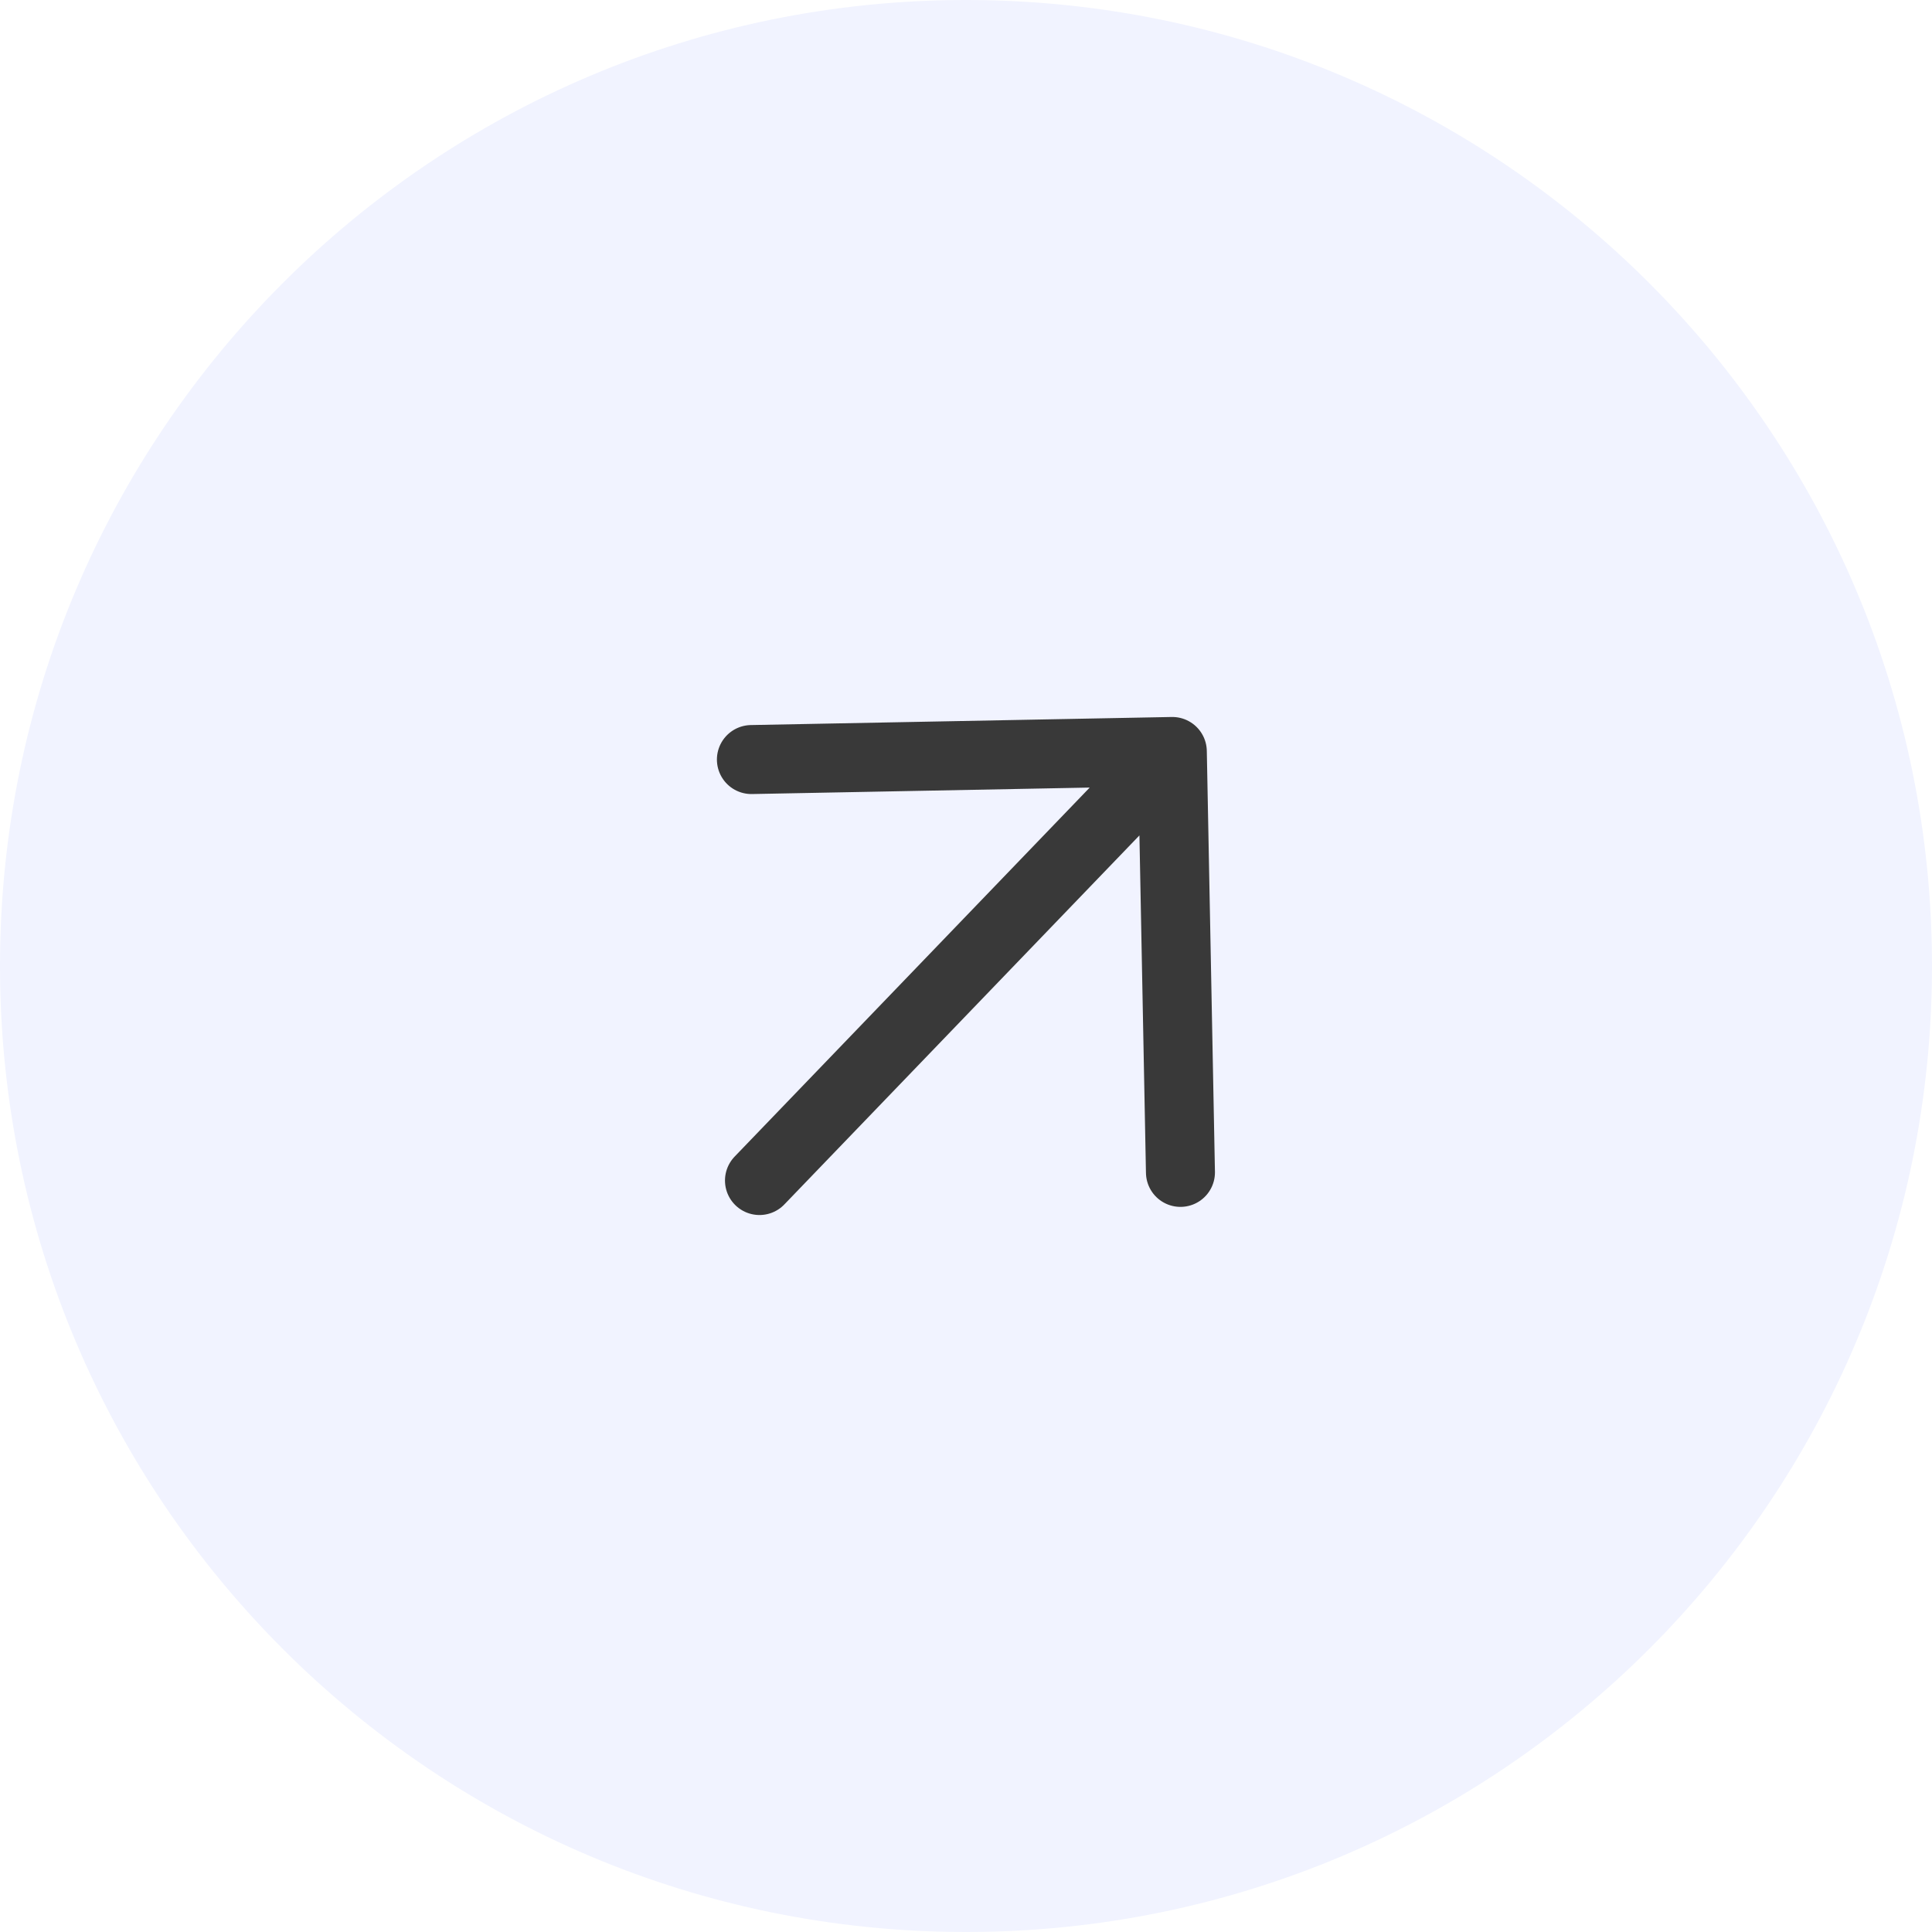
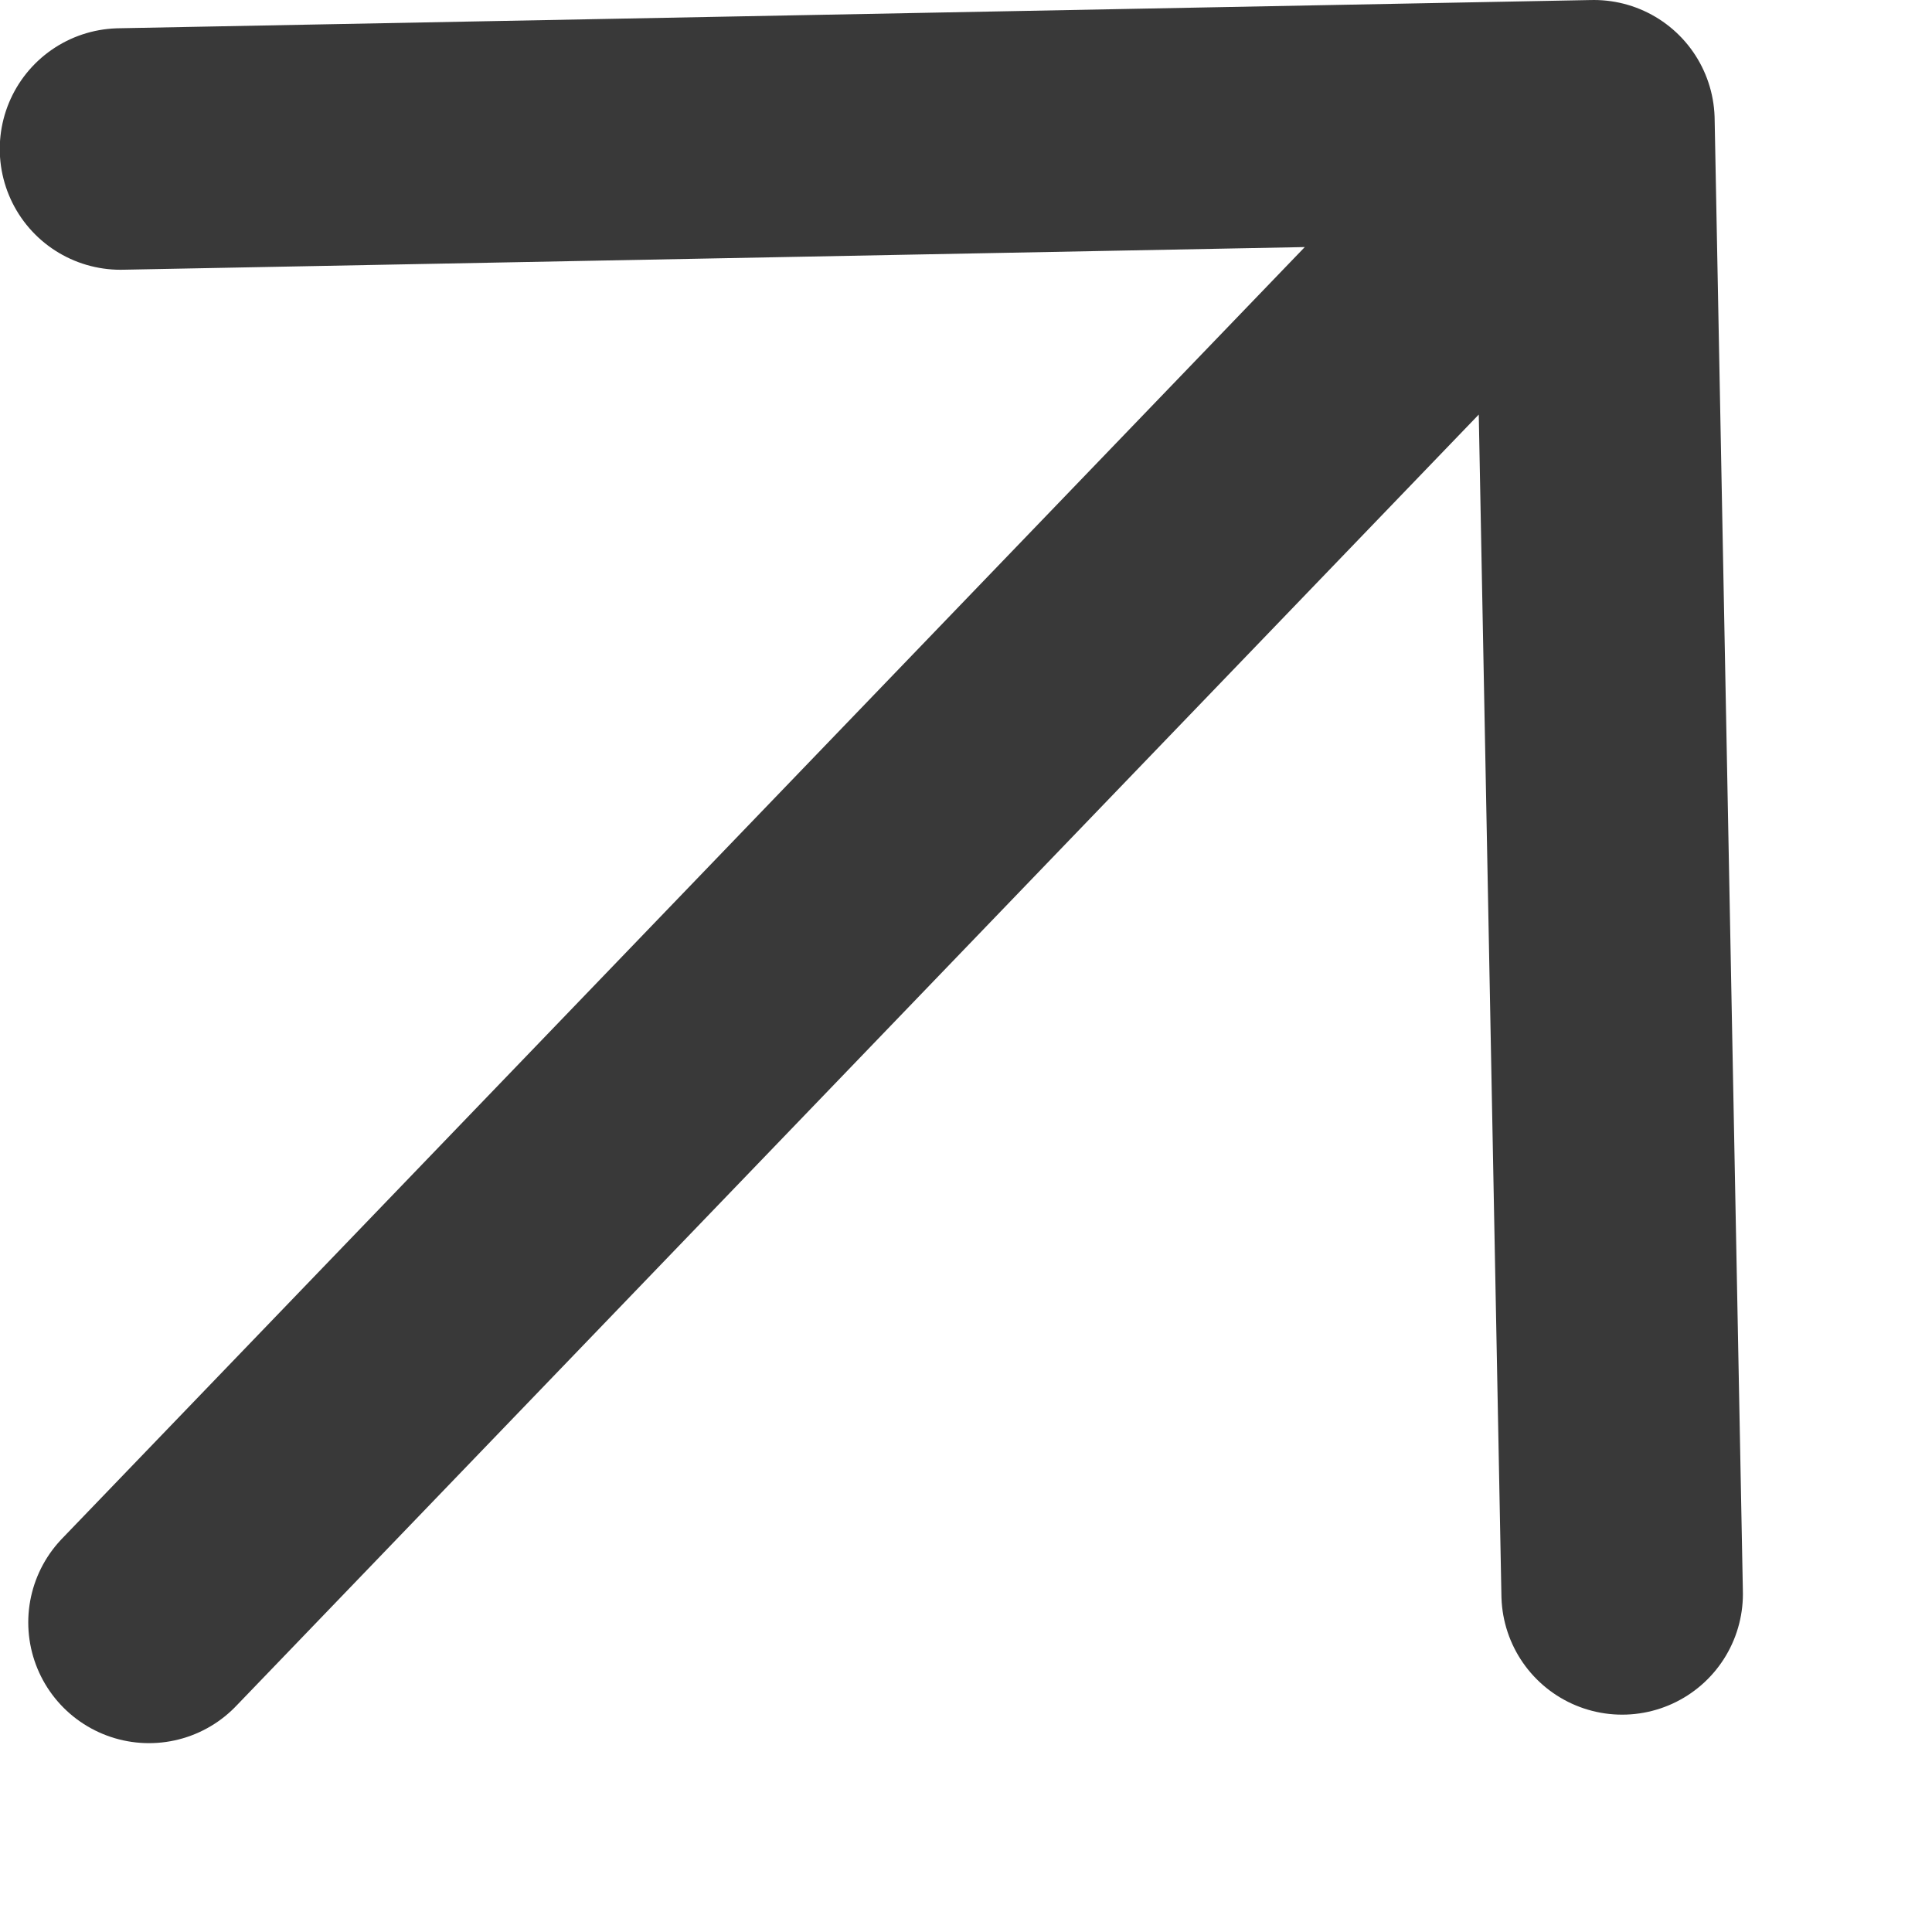
- <svg xmlns="http://www.w3.org/2000/svg" width="28" height="28" viewBox="0 0 28 28" fill="none">
-   <rect width="28" height="28" rx="14" fill="#F1F3FF" />
-   <path d="M11.007 17.109L16.99 10.891M16.99 10.891L10.89 11.008M16.99 10.891L17.108 16.991" stroke="#393939" stroke-linecap="round" stroke-linejoin="round" />
+ <svg xmlns="http://www.w3.org/2000/svg" width="8" height="8" viewBox="0 0 8 8" fill="none">
+   <path d="M0.617 6.718L6.6 0.5M6.6 0.5L0.499 0.617M6.6 0.5L6.717 6.6" stroke="#393939" stroke-linecap="round" stroke-linejoin="round" />
</svg>
